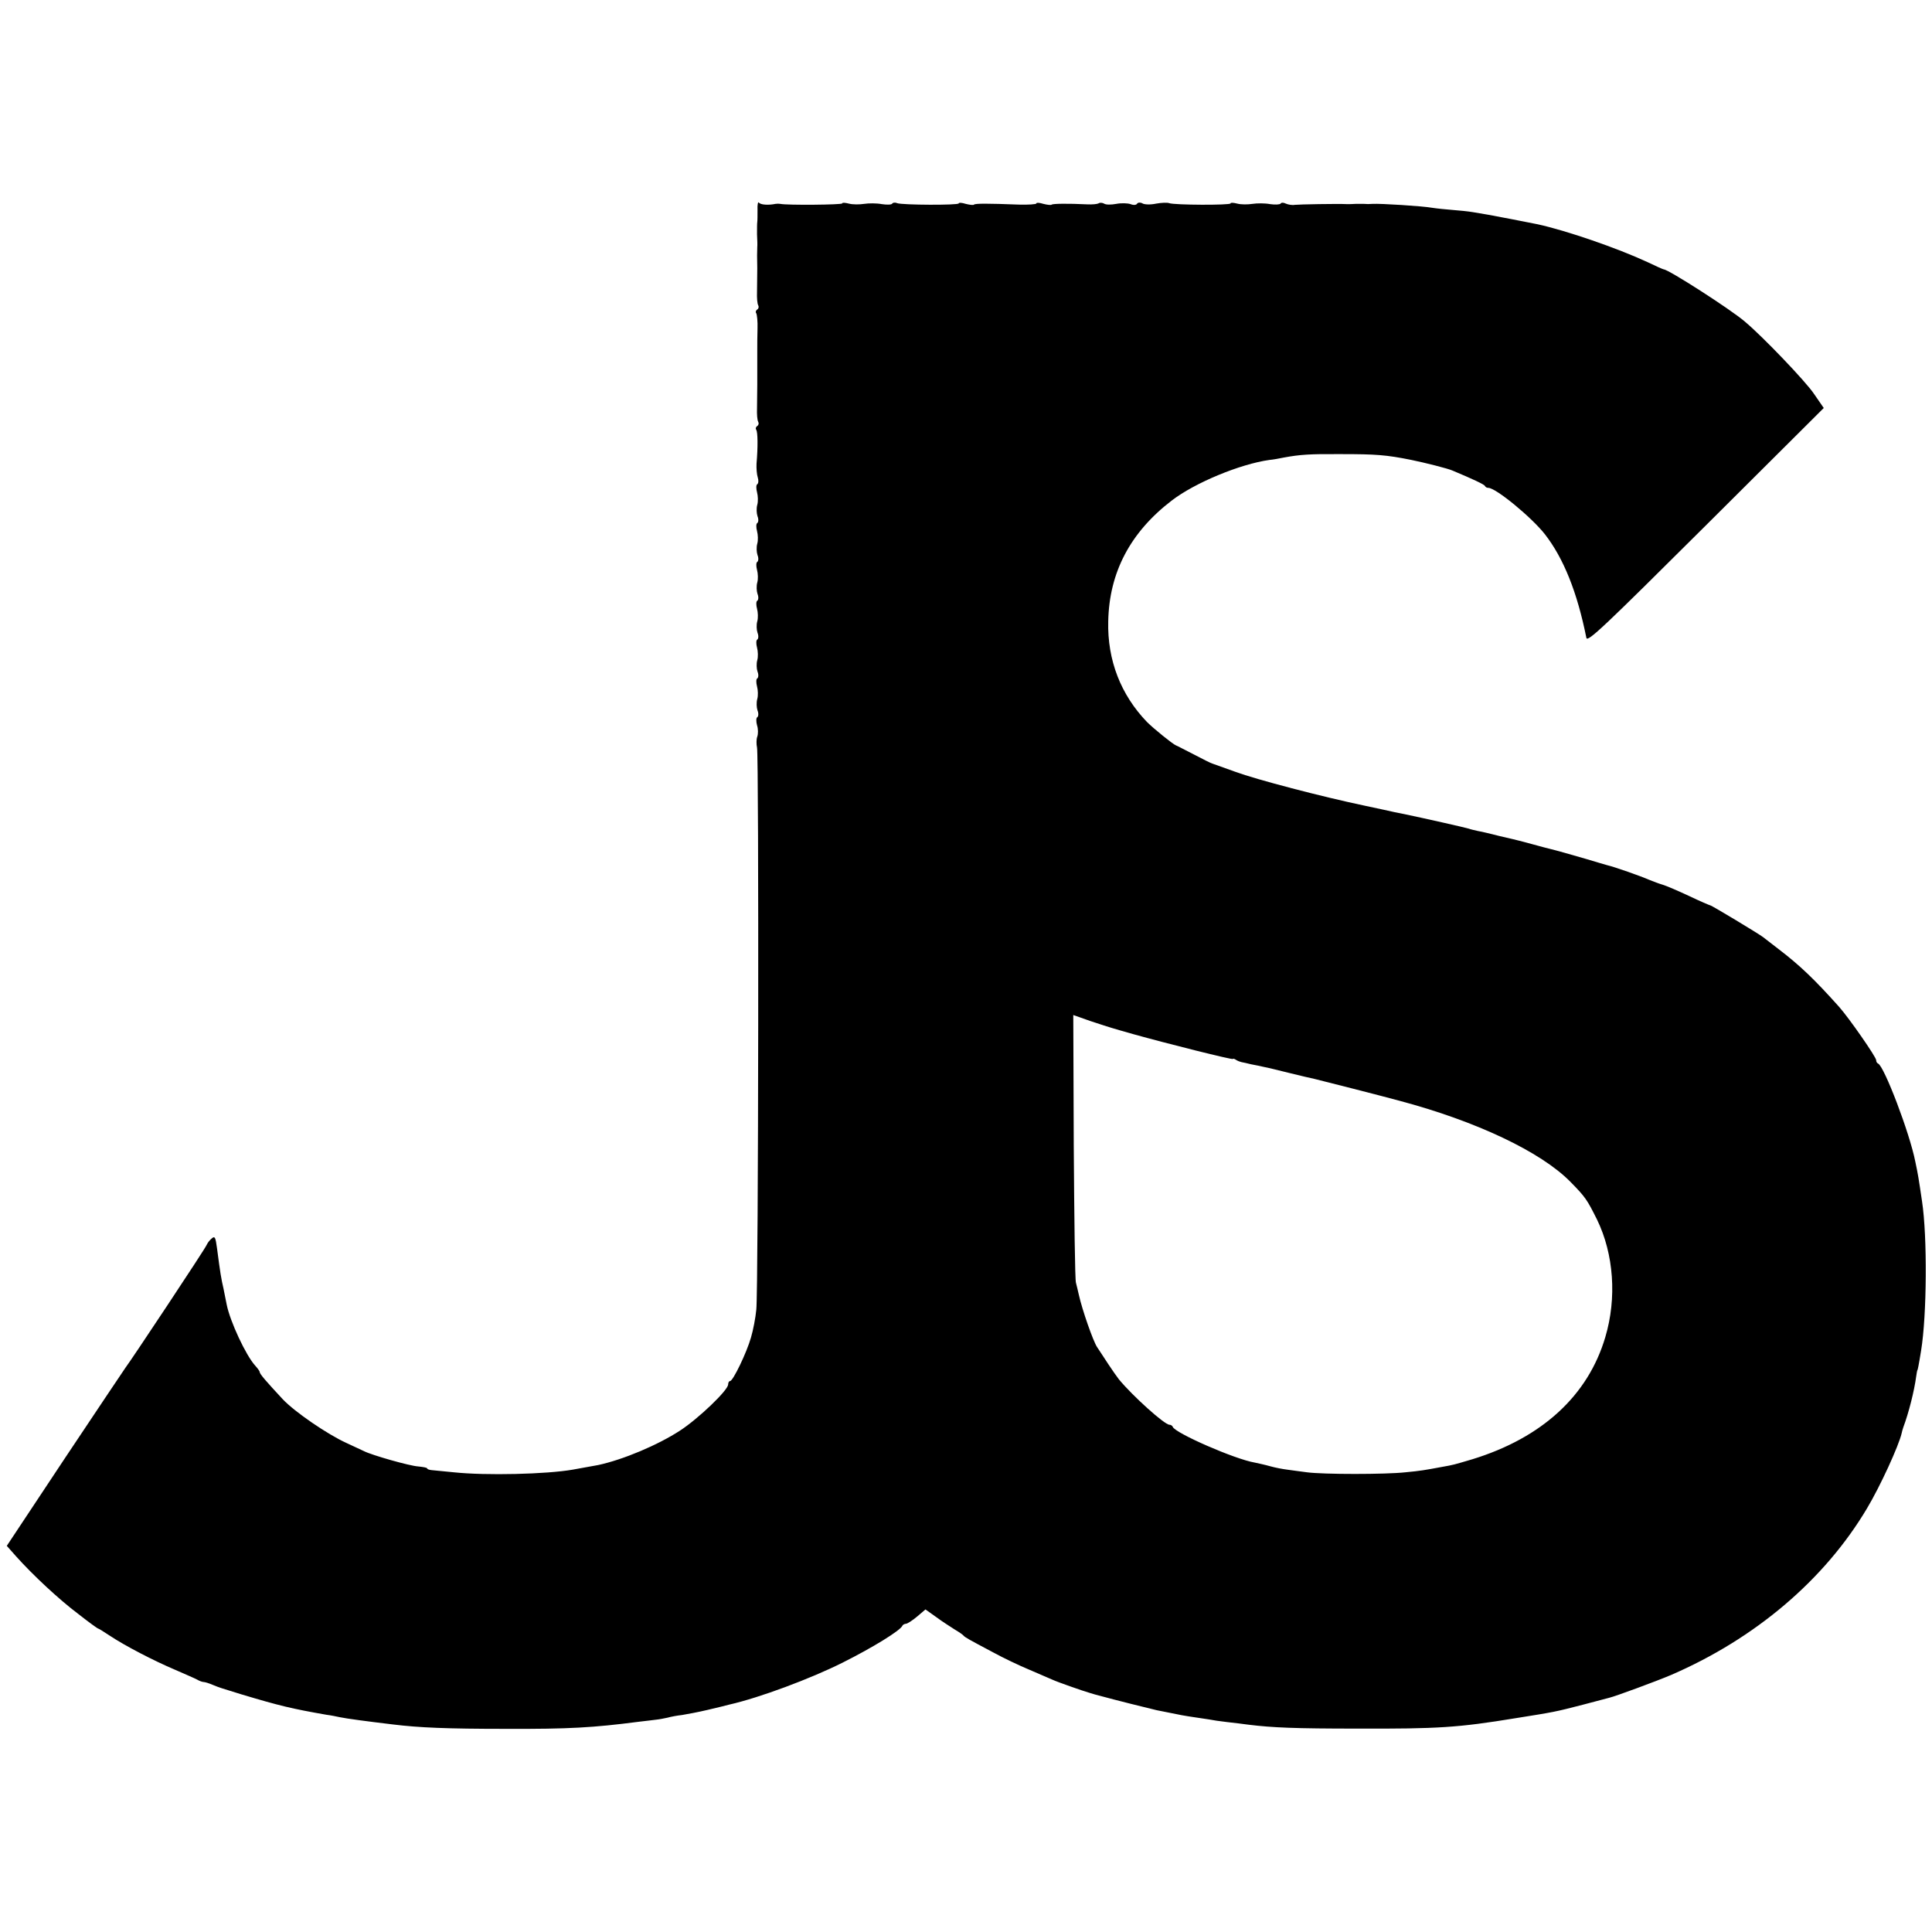
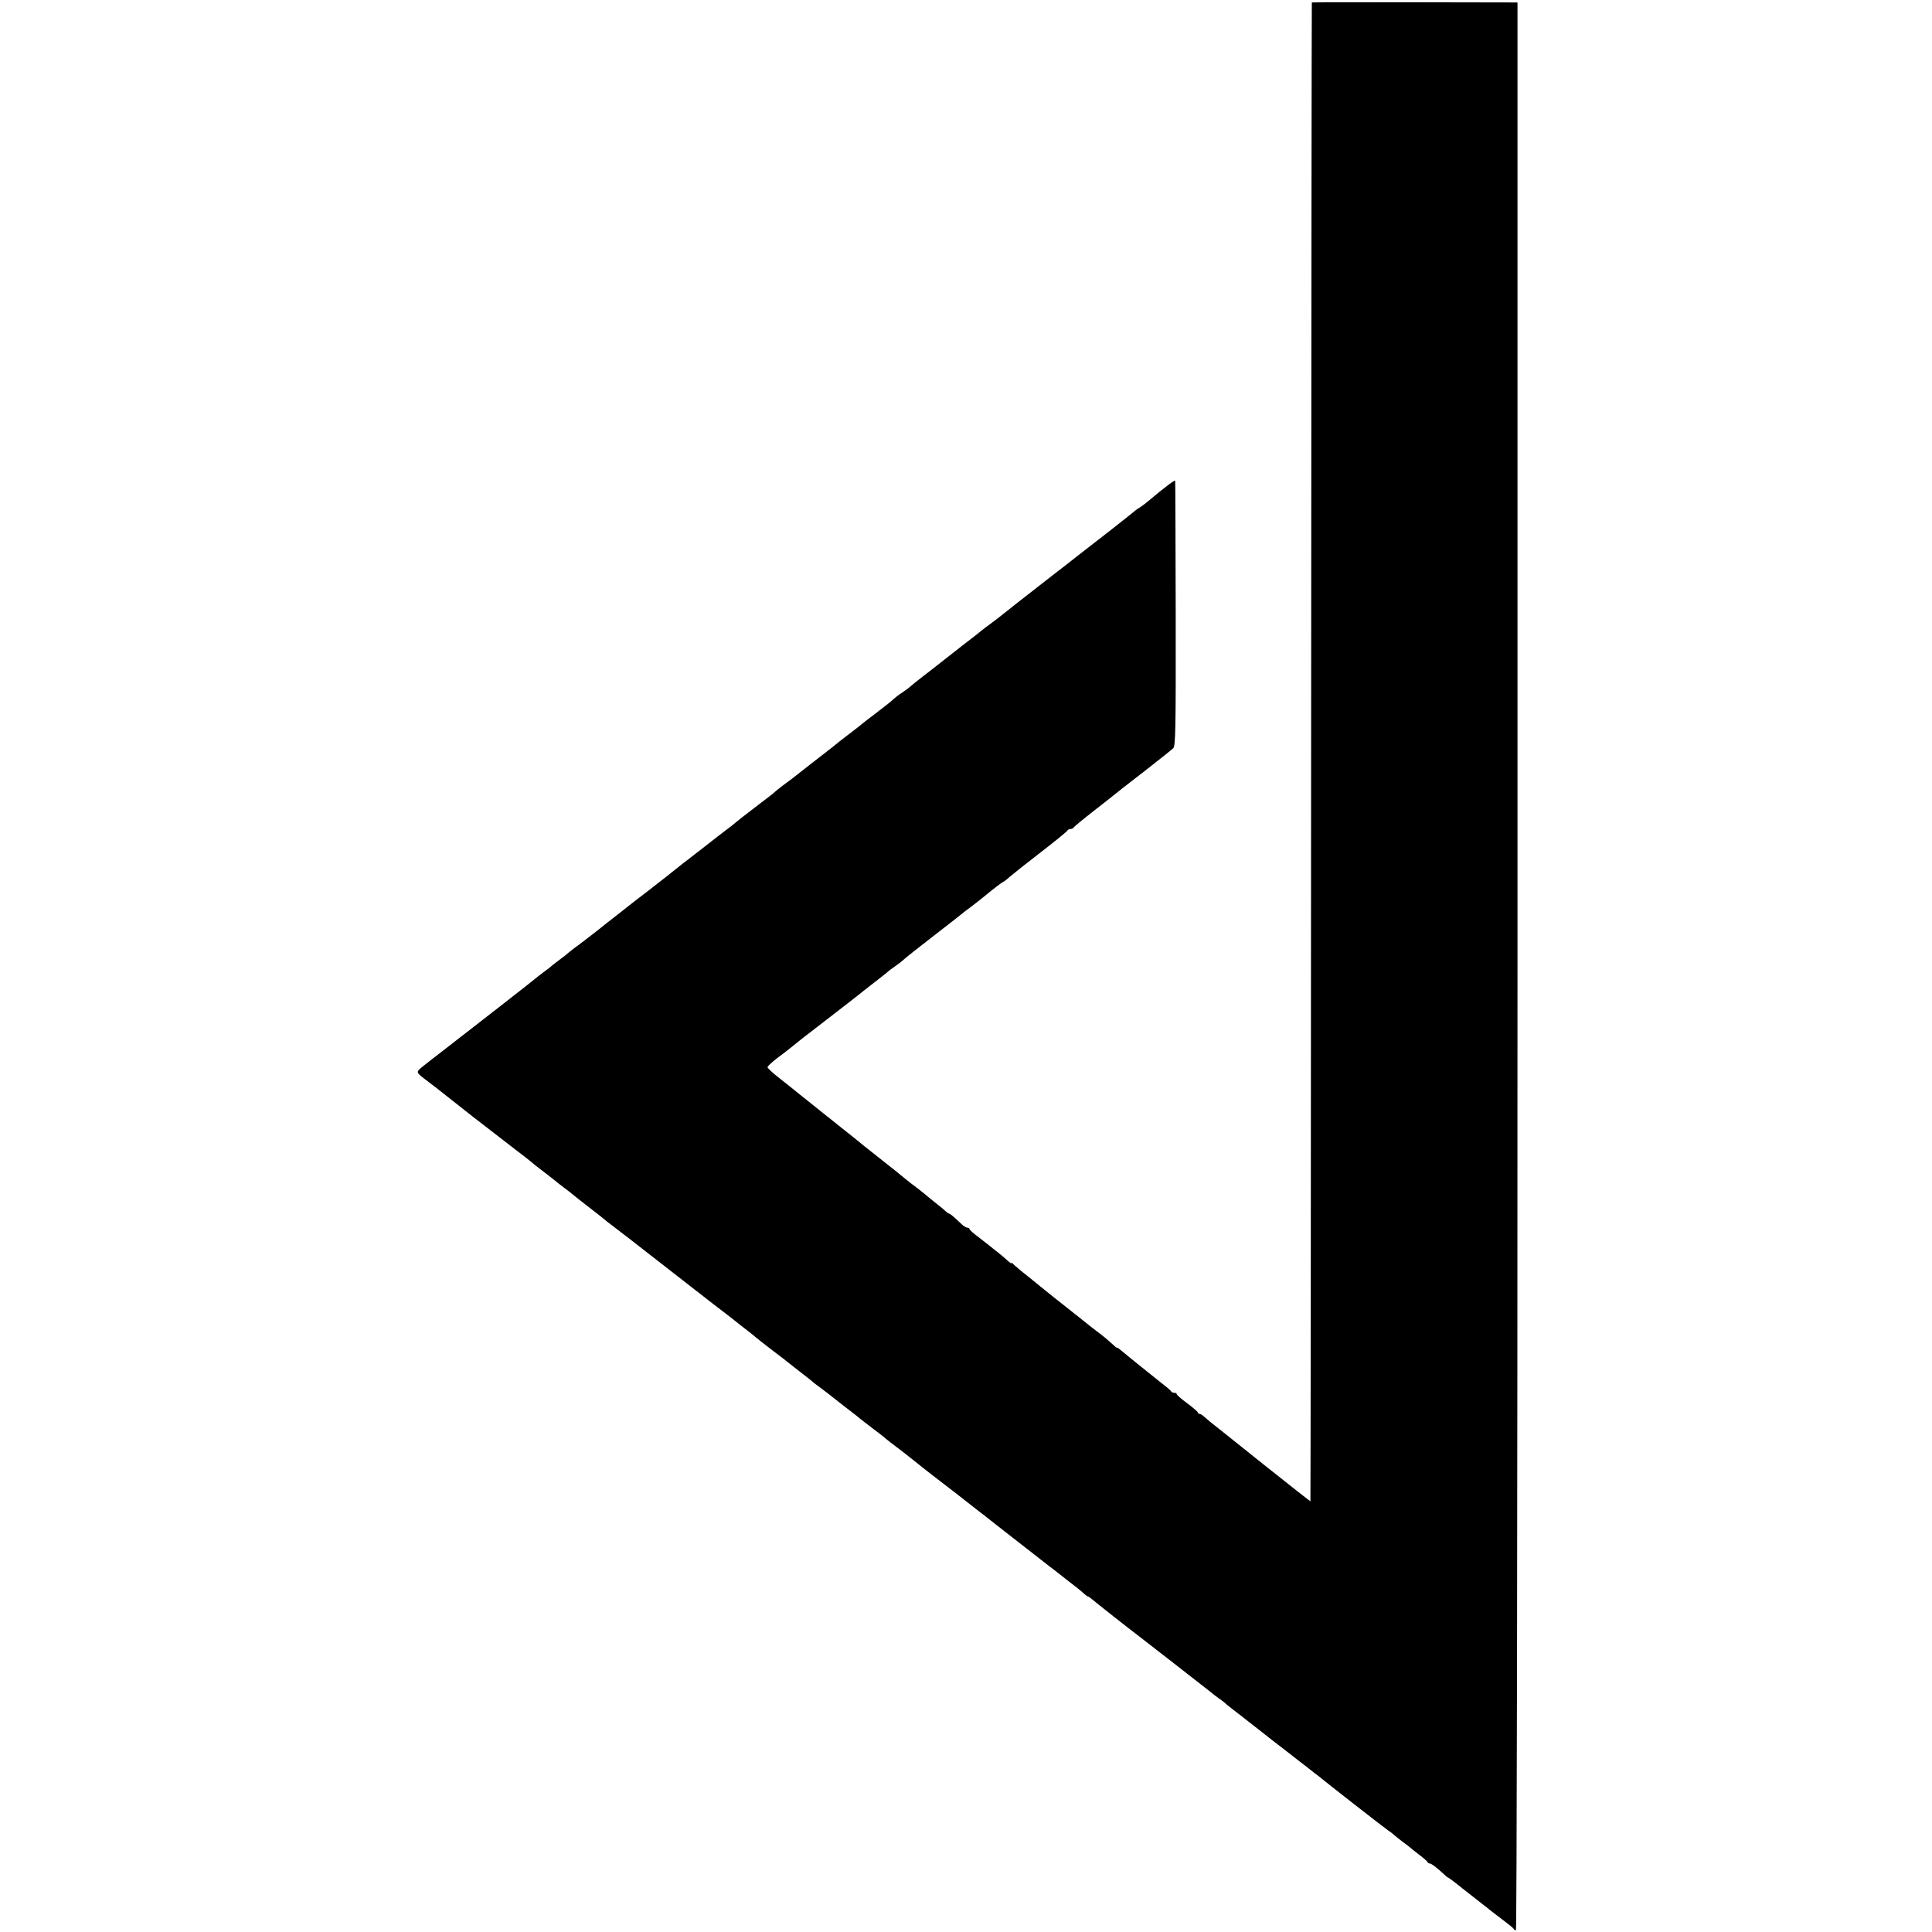
- <svg xmlns="http://www.w3.org/2000/svg" version="1.0" width="796pt" height="796pt" viewBox="0 0 796 796" preserveAspectRatio="xMidYMid meet">
-   <g transform="translate(0,796) scale(0.1,-0.1)" fill="#000000" stroke="none">
-     <path d="M3121 7095 c0 -22 0 -44 -1 -50 -1 -5 -1 -28 -1 -50 1 -22 2 -46 1 -52 -1 -27 -1 -40 0 -88 0 -27 -1 -71 -1 -96 -1 -26 1 -51 5 -57 3 -6 2 -13 -4 -17 -6 -4 -8 -11 -4 -16 3 -6 6 -34 5 -62 -1 -29 -1 -70 -1 -92 0 -22 0 -46 0 -52 0 -7 0 -19 0 -25 0 -7 0 -35 0 -63 0 -27 -1 -71 -1 -96 -1 -26 1 -51 5 -57 3 -6 2 -13 -4 -17 -6 -4 -8 -11 -4 -16 6 -10 7 -69 1 -139 -1 -19 1 -45 5 -57 4 -12 3 -25 -2 -28 -5 -3 -5 -18 -1 -33 4 -15 5 -38 1 -52 -4 -14 -3 -35 1 -47 5 -12 4 -25 -1 -28 -5 -3 -5 -18 -1 -33 4 -15 5 -38 1 -52 -4 -14 -3 -35 1 -47 5 -12 4 -25 -1 -28 -5 -3 -5 -18 -1 -33 4 -15 5 -38 1 -52 -4 -14 -3 -35 1 -47 5 -12 4 -25 -1 -28 -5 -3 -5 -18 -1 -33 4 -15 5 -38 1 -52 -4 -14 -3 -35 1 -47 5 -12 4 -25 -1 -28 -5 -3 -5 -18 -1 -33 4 -15 5 -38 1 -52 -4 -14 -3 -35 1 -47 5 -12 4 -25 -1 -28 -5 -3 -5 -18 -1 -33 4 -15 5 -38 1 -52 -4 -14 -3 -35 1 -47 5 -12 4 -25 -1 -28 -5 -3 -5 -18 -1 -33 5 -15 5 -36 1 -47 -4 -11 -4 -31 -1 -45 8 -33 6 -2237 -3 -2316 -3 -33 -13 -85 -22 -115 -18 -63 -74 -179 -86 -179 -4 0 -8 -6 -8 -14 0 -24 -124 -142 -198 -190 -92 -60 -235 -120 -337 -142 -12 -2 -71 -13 -105 -19 -109 -19 -358 -25 -490 -11 -41 4 -83 8 -92 9 -10 1 -18 4 -18 7 0 3 -16 6 -36 8 -36 2 -193 47 -224 63 -8 4 -41 19 -73 34 -77 35 -212 127 -262 180 -66 71 -95 104 -95 112 0 4 -9 16 -19 27 -38 42 -103 181 -117 251 -2 11 -8 40 -13 65 -10 44 -13 61 -27 168 -6 45 -9 50 -21 40 -9 -7 -18 -19 -22 -28 -5 -14 -315 -481 -334 -505 -4 -5 -116 -173 -249 -372 l-240 -362 38 -43 c69 -77 177 -178 257 -238 42 -33 79 -60 82 -60 2 0 23 -13 47 -29 63 -42 183 -104 268 -140 41 -18 83 -36 92 -41 10 -6 22 -10 27 -10 5 0 22 -5 38 -12 32 -13 25 -10 118 -39 157 -47 207 -59 350 -84 17 -2 41 -7 55 -10 29 -6 111 -17 220 -30 106 -13 220 -18 465 -18 259 -1 360 5 545 29 30 3 64 8 75 9 11 1 31 5 45 8 14 4 41 9 60 11 19 3 67 12 105 21 39 9 79 19 90 22 124 28 335 107 465 172 126 63 241 134 248 153 2 4 9 8 15 8 7 1 27 14 46 30 l34 29 45 -32 c24 -18 59 -40 76 -51 17 -10 33 -21 36 -25 6 -7 20 -15 122 -69 40 -22 107 -54 148 -71 41 -18 84 -36 95 -41 21 -10 130 -48 155 -55 8 -3 31 -9 50 -14 43 -12 198 -51 225 -57 11 -2 31 -6 45 -9 47 -10 75 -15 110 -20 19 -3 46 -7 60 -9 14 -3 48 -8 75 -11 28 -3 68 -8 90 -11 98 -12 188 -16 450 -16 330 -1 412 4 650 43 157 25 163 26 275 55 52 14 102 27 110 29 23 5 199 70 255 94 347 150 632 392 807 686 55 92 131 258 143 310 1 5 4 17 7 25 22 59 45 149 53 210 2 14 4 25 5 25 1 0 5 18 15 80 24 146 26 470 4 615 -14 95 -17 114 -28 165 -23 117 -128 392 -153 403 -5 2 -8 8 -8 14 0 13 -112 174 -153 220 -101 113 -162 171 -247 236 -30 23 -60 46 -66 51 -15 12 -212 131 -218 131 -2 0 -42 17 -88 39 -45 21 -94 42 -108 46 -14 4 -38 13 -55 20 -34 15 -145 54 -172 60 -10 3 -49 14 -88 26 -66 19 -121 35 -155 43 -8 2 -35 9 -60 16 -25 7 -52 14 -60 16 -8 2 -44 11 -80 19 -36 9 -76 19 -90 21 -14 3 -31 7 -39 10 -12 4 -180 42 -266 60 -11 2 -29 6 -40 8 -11 3 -65 14 -120 26 -181 38 -448 108 -535 140 -47 17 -89 32 -95 34 -5 1 -39 18 -75 37 -36 18 -69 36 -75 38 -13 5 -92 69 -119 96 -108 112 -164 255 -160 415 4 202 91 367 262 498 95 73 281 150 402 167 14 1 41 6 60 10 66 12 105 15 235 14 143 0 186 -3 290 -24 54 -11 150 -35 170 -44 86 -36 130 -57 133 -63 2 -5 8 -8 14 -8 31 0 178 -121 233 -191 77 -99 133 -238 171 -427 4 -20 73 46 491 462 l487 485 -40 58 c-33 50 -211 236 -285 298 -58 50 -315 215 -334 215 -2 0 -32 13 -67 30 -125 58 -334 130 -453 156 -54 11 -174 34 -202 39 -18 3 -48 8 -65 11 -18 3 -55 7 -83 9 -27 2 -66 6 -85 9 -38 7 -213 18 -245 16 -11 -1 -27 -1 -35 0 -8 0 -24 0 -35 0 -11 -1 -27 -1 -35 -1 -39 2 -199 -1 -216 -3 -10 -2 -27 1 -36 5 -10 5 -19 5 -22 0 -3 -4 -23 -5 -43 -2 -21 4 -54 4 -73 1 -19 -3 -47 -3 -62 1 -16 4 -28 5 -28 1 0 -8 -232 -7 -253 1 -7 3 -32 2 -54 -2 -23 -5 -48 -4 -56 1 -9 5 -18 4 -22 -1 -3 -6 -15 -7 -27 -2 -12 4 -38 5 -59 1 -21 -4 -43 -4 -50 1 -7 4 -18 5 -23 1 -6 -3 -26 -5 -46 -4 -80 4 -142 3 -147 -1 -2 -3 -18 -1 -34 3 -16 5 -29 6 -29 2 0 -4 -33 -6 -72 -5 -129 5 -180 5 -185 0 -2 -3 -18 -1 -34 3 -16 5 -29 6 -29 2 0 -8 -233 -7 -254 1 -9 4 -18 2 -20 -2 -3 -5 -23 -5 -43 -2 -21 4 -54 4 -73 1 -19 -3 -47 -3 -62 1 -16 4 -28 5 -28 1 0 -6 -228 -8 -255 -2 -5 1 -14 1 -20 0 -29 -6 -61 -4 -68 5 -4 6 -7 -8 -6 -30z m1459 -3370 c8 -3 49 -14 90 -26 136 -38 410 -107 410 -102 0 2 6 1 13 -4 6 -4 17 -8 22 -9 6 -1 24 -5 40 -9 17 -3 40 -8 53 -11 13 -2 60 -14 105 -25 45 -11 91 -22 102 -24 25 -6 269 -68 350 -90 316 -84 583 -210 705 -334 63 -64 69 -74 110 -156 69 -142 82 -323 34 -484 -71 -241 -261 -415 -547 -503 -78 -23 -76 -23 -127 -32 -70 -13 -86 -16 -150 -22 -81 -9 -338 -9 -405 0 -27 4 -64 8 -82 11 -17 2 -49 8 -70 14 -21 6 -49 12 -63 15 -83 14 -329 122 -338 147 -2 5 -8 9 -14 9 -20 0 -152 119 -208 187 -8 10 -28 39 -44 63 -16 25 -37 56 -46 70 -16 24 -61 152 -75 215 -4 17 -9 39 -12 50 -4 11 -7 264 -9 562 l-2 541 71 -25 c40 -13 79 -26 87 -28z" />
+ <svg xmlns="http://www.w3.org/2000/svg" version="1.0" width="1100pt" height="1100pt" viewBox="0 0 1100 1100" preserveAspectRatio="xMidYMid meet">
+   <g transform="translate(0,1100) scale(0.1,-0.1)" fill="#000000" stroke="none">
+     <path d="M7469 10986 c-1 -1 -3 -1920 -4 -4266 -1 -2346 -3 -4266 -4 -4268 0 -1 -124 96 -273 215 -150 120 -281 225 -292 233 -10 8 -27 23 -38 32 -10 10 -22 18 -28 18 -5 0 -10 3 -10 8 0 4 -27 27 -60 52 -33 24 -60 48 -60 52 0 5 -6 8 -14 8 -8 0 -16 4 -18 8 -1 4 -23 23 -48 42 -44 35 -194 155 -217 175 -36 30 -43 35 -43 31 0 -2 -15 10 -32 26 -18 17 -55 48 -83 68 -27 21 -61 47 -75 59 -14 11 -29 24 -35 28 -56 44 -201 159 -205 163 -3 3 -39 32 -80 65 -41 32 -78 64 -82 69 -4 6 -8 8 -8 4 0 -4 -12 4 -27 18 -14 13 -40 35 -56 47 -16 12 -34 27 -40 32 -7 6 -36 28 -64 50 -29 21 -53 43 -53 47 0 4 -5 8 -12 8 -7 0 -21 9 -33 20 -43 41 -65 60 -71 60 -3 0 -11 6 -18 12 -7 7 -27 24 -45 38 -18 14 -38 30 -44 35 -24 21 -74 61 -107 85 -18 14 -38 30 -44 35 -6 6 -65 53 -131 105 -66 52 -129 102 -140 112 -11 9 -91 73 -178 142 -86 69 -163 130 -170 136 -6 6 -45 36 -84 67 -40 31 -73 61 -73 67 1 6 27 30 58 54 32 23 71 54 87 67 38 31 24 21 205 160 85 66 162 125 170 132 8 7 44 35 80 63 36 28 72 56 80 63 8 8 31 25 50 38 19 13 39 29 45 35 5 6 82 67 170 135 88 68 165 128 171 134 7 5 24 19 40 30 15 11 44 34 64 50 73 60 113 90 122 94 5 2 21 14 36 28 15 13 95 77 177 140 83 64 152 120 153 125 2 4 10 8 17 8 7 0 15 3 17 8 2 4 55 48 118 97 63 49 120 94 127 100 16 13 14 12 173 135 74 58 142 112 150 120 13 13 15 107 14 765 -1 413 -2 753 -3 758 -1 7 -68 -44 -146 -110 -16 -14 -41 -33 -55 -42 -14 -8 -27 -18 -30 -21 -3 -3 -70 -57 -150 -119 -80 -62 -158 -123 -175 -136 -16 -13 -79 -62 -140 -109 -126 -98 -109 -85 -200 -156 -38 -30 -75 -59 -82 -65 -17 -14 -33 -26 -78 -60 -22 -16 -47 -35 -55 -42 -8 -7 -53 -42 -100 -78 -109 -85 -138 -108 -153 -120 -7 -6 -37 -29 -67 -52 -30 -23 -64 -50 -75 -60 -11 -10 -33 -26 -48 -36 -16 -10 -37 -26 -47 -35 -24 -22 -32 -28 -110 -88 -36 -27 -67 -51 -70 -54 -3 -3 -34 -28 -70 -55 -36 -27 -70 -54 -77 -60 -6 -5 -22 -18 -35 -28 -23 -18 -190 -147 -218 -170 -9 -7 -33 -25 -55 -41 -22 -17 -42 -33 -45 -36 -3 -4 -36 -30 -75 -59 -93 -71 -135 -104 -149 -116 -6 -6 -29 -24 -51 -40 -22 -17 -76 -58 -120 -93 -44 -34 -90 -70 -103 -80 -12 -9 -28 -21 -35 -27 -39 -32 -113 -90 -192 -151 -49 -38 -97 -74 -105 -81 -8 -7 -43 -34 -76 -60 -34 -26 -77 -60 -95 -75 -71 -55 -108 -84 -135 -103 -15 -11 -32 -25 -38 -30 -6 -6 -29 -24 -51 -40 -22 -17 -42 -32 -45 -35 -3 -4 -23 -19 -45 -35 -22 -17 -42 -32 -45 -35 -5 -6 -375 -294 -525 -410 -38 -29 -89 -69 -113 -88 -47 -39 -49 -34 28 -92 18 -14 59 -45 90 -70 95 -76 209 -165 355 -277 33 -26 78 -60 100 -77 22 -17 42 -33 45 -36 3 -3 34 -28 70 -55 36 -28 67 -52 70 -55 3 -3 23 -18 45 -35 22 -16 42 -32 45 -35 3 -3 46 -37 95 -75 50 -38 95 -74 101 -80 7 -5 23 -18 38 -29 14 -10 130 -100 258 -200 128 -100 265 -206 303 -236 39 -29 93 -72 122 -94 28 -23 66 -52 84 -66 18 -14 37 -29 43 -35 6 -5 49 -39 96 -75 47 -35 90 -69 97 -75 15 -12 25 -20 83 -65 25 -19 50 -39 56 -45 7 -5 24 -19 40 -30 15 -11 53 -40 84 -65 31 -25 72 -56 90 -70 18 -14 38 -29 44 -35 6 -5 38 -30 71 -55 33 -25 62 -47 65 -50 4 -5 67 -54 105 -82 20 -15 100 -79 121 -96 11 -9 36 -28 54 -42 31 -23 232 -179 255 -198 6 -4 53 -41 105 -82 52 -41 100 -78 105 -82 10 -8 179 -140 200 -156 6 -4 42 -32 80 -62 39 -30 76 -59 83 -65 7 -5 22 -18 33 -28 10 -9 21 -17 24 -17 3 0 15 -9 27 -19 22 -19 202 -161 268 -211 55 -42 373 -290 402 -313 14 -12 36 -29 48 -37 12 -8 32 -23 43 -34 12 -10 49 -39 82 -64 33 -26 85 -66 115 -90 30 -24 66 -52 80 -63 14 -10 63 -48 110 -85 47 -36 98 -76 113 -88 16 -11 34 -26 40 -31 23 -20 369 -290 385 -300 9 -5 22 -16 30 -23 8 -7 30 -25 50 -40 21 -15 39 -29 42 -32 3 -3 25 -21 50 -40 25 -19 47 -38 48 -42 2 -5 8 -8 13 -8 9 0 44 -27 81 -62 10 -10 20 -18 23 -18 2 0 40 -28 83 -63 43 -34 93 -73 111 -87 18 -14 38 -29 44 -35 7 -5 39 -30 72 -55 33 -25 62 -48 63 -52 2 -5 8 -8 13 -8 5 0 9 2169 9 5488 l0 5488 -585 1 c-322 0 -586 0 -586 -1z" />
  </g>
</svg>
